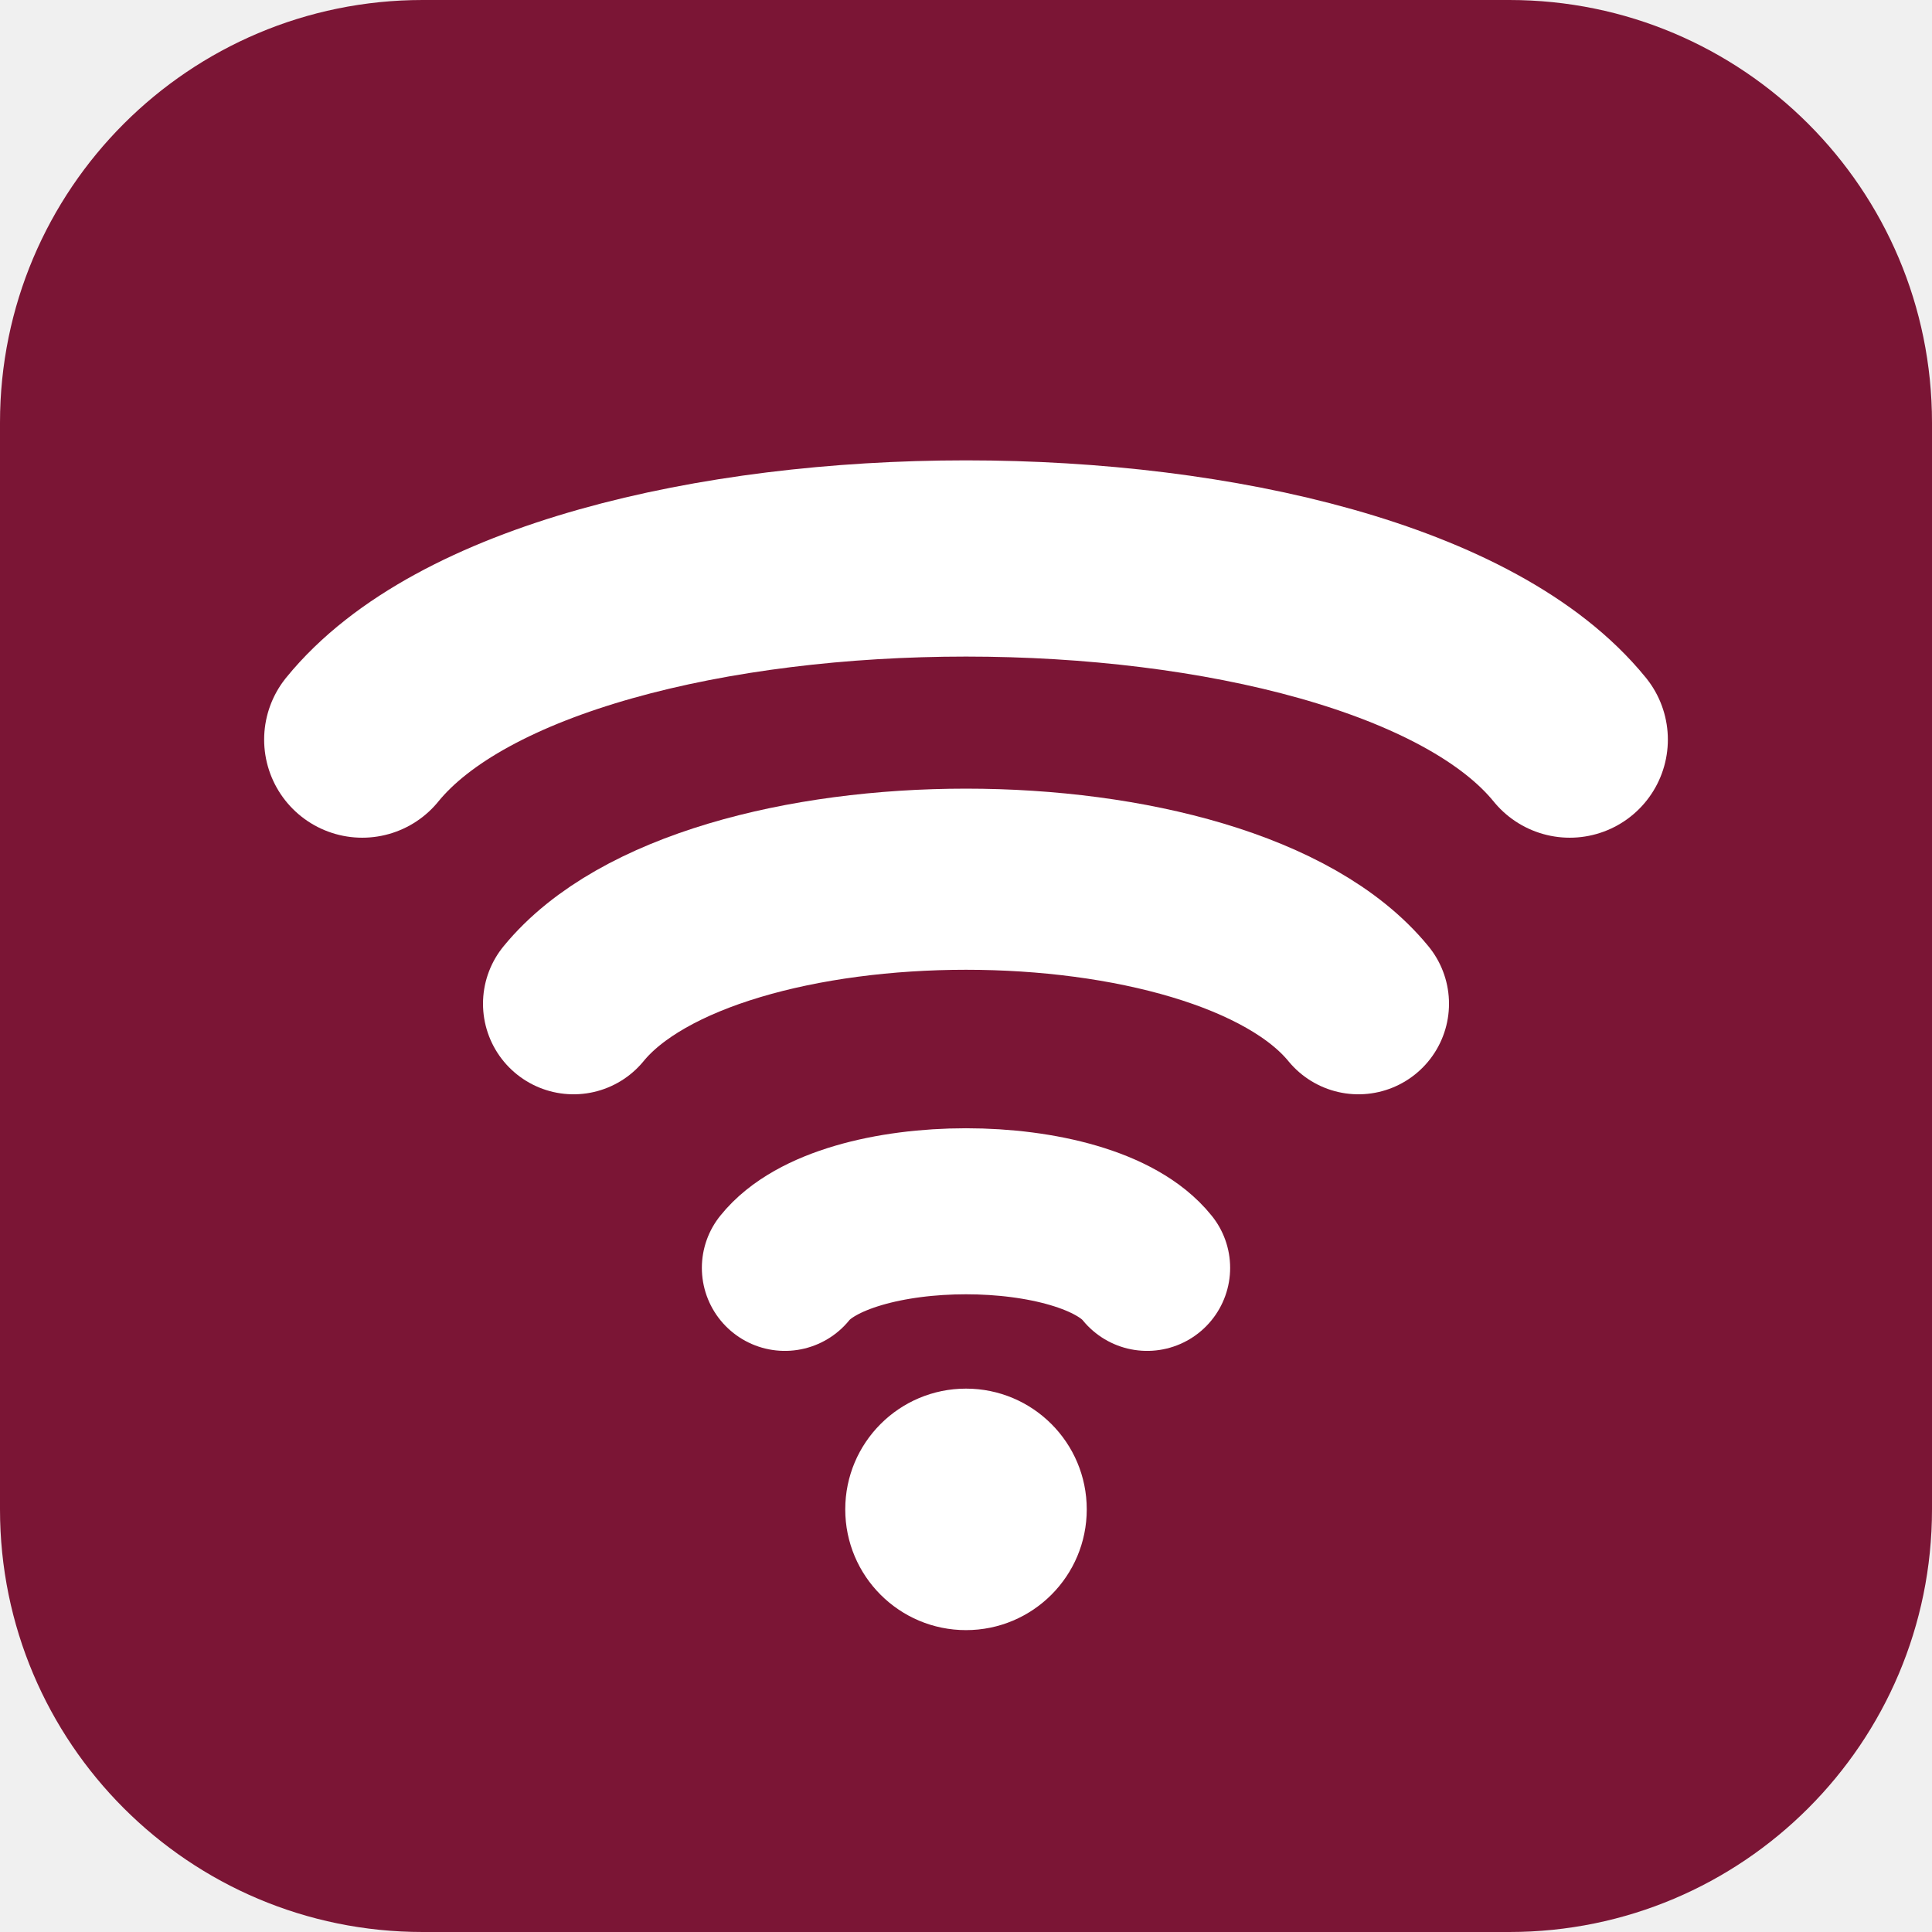
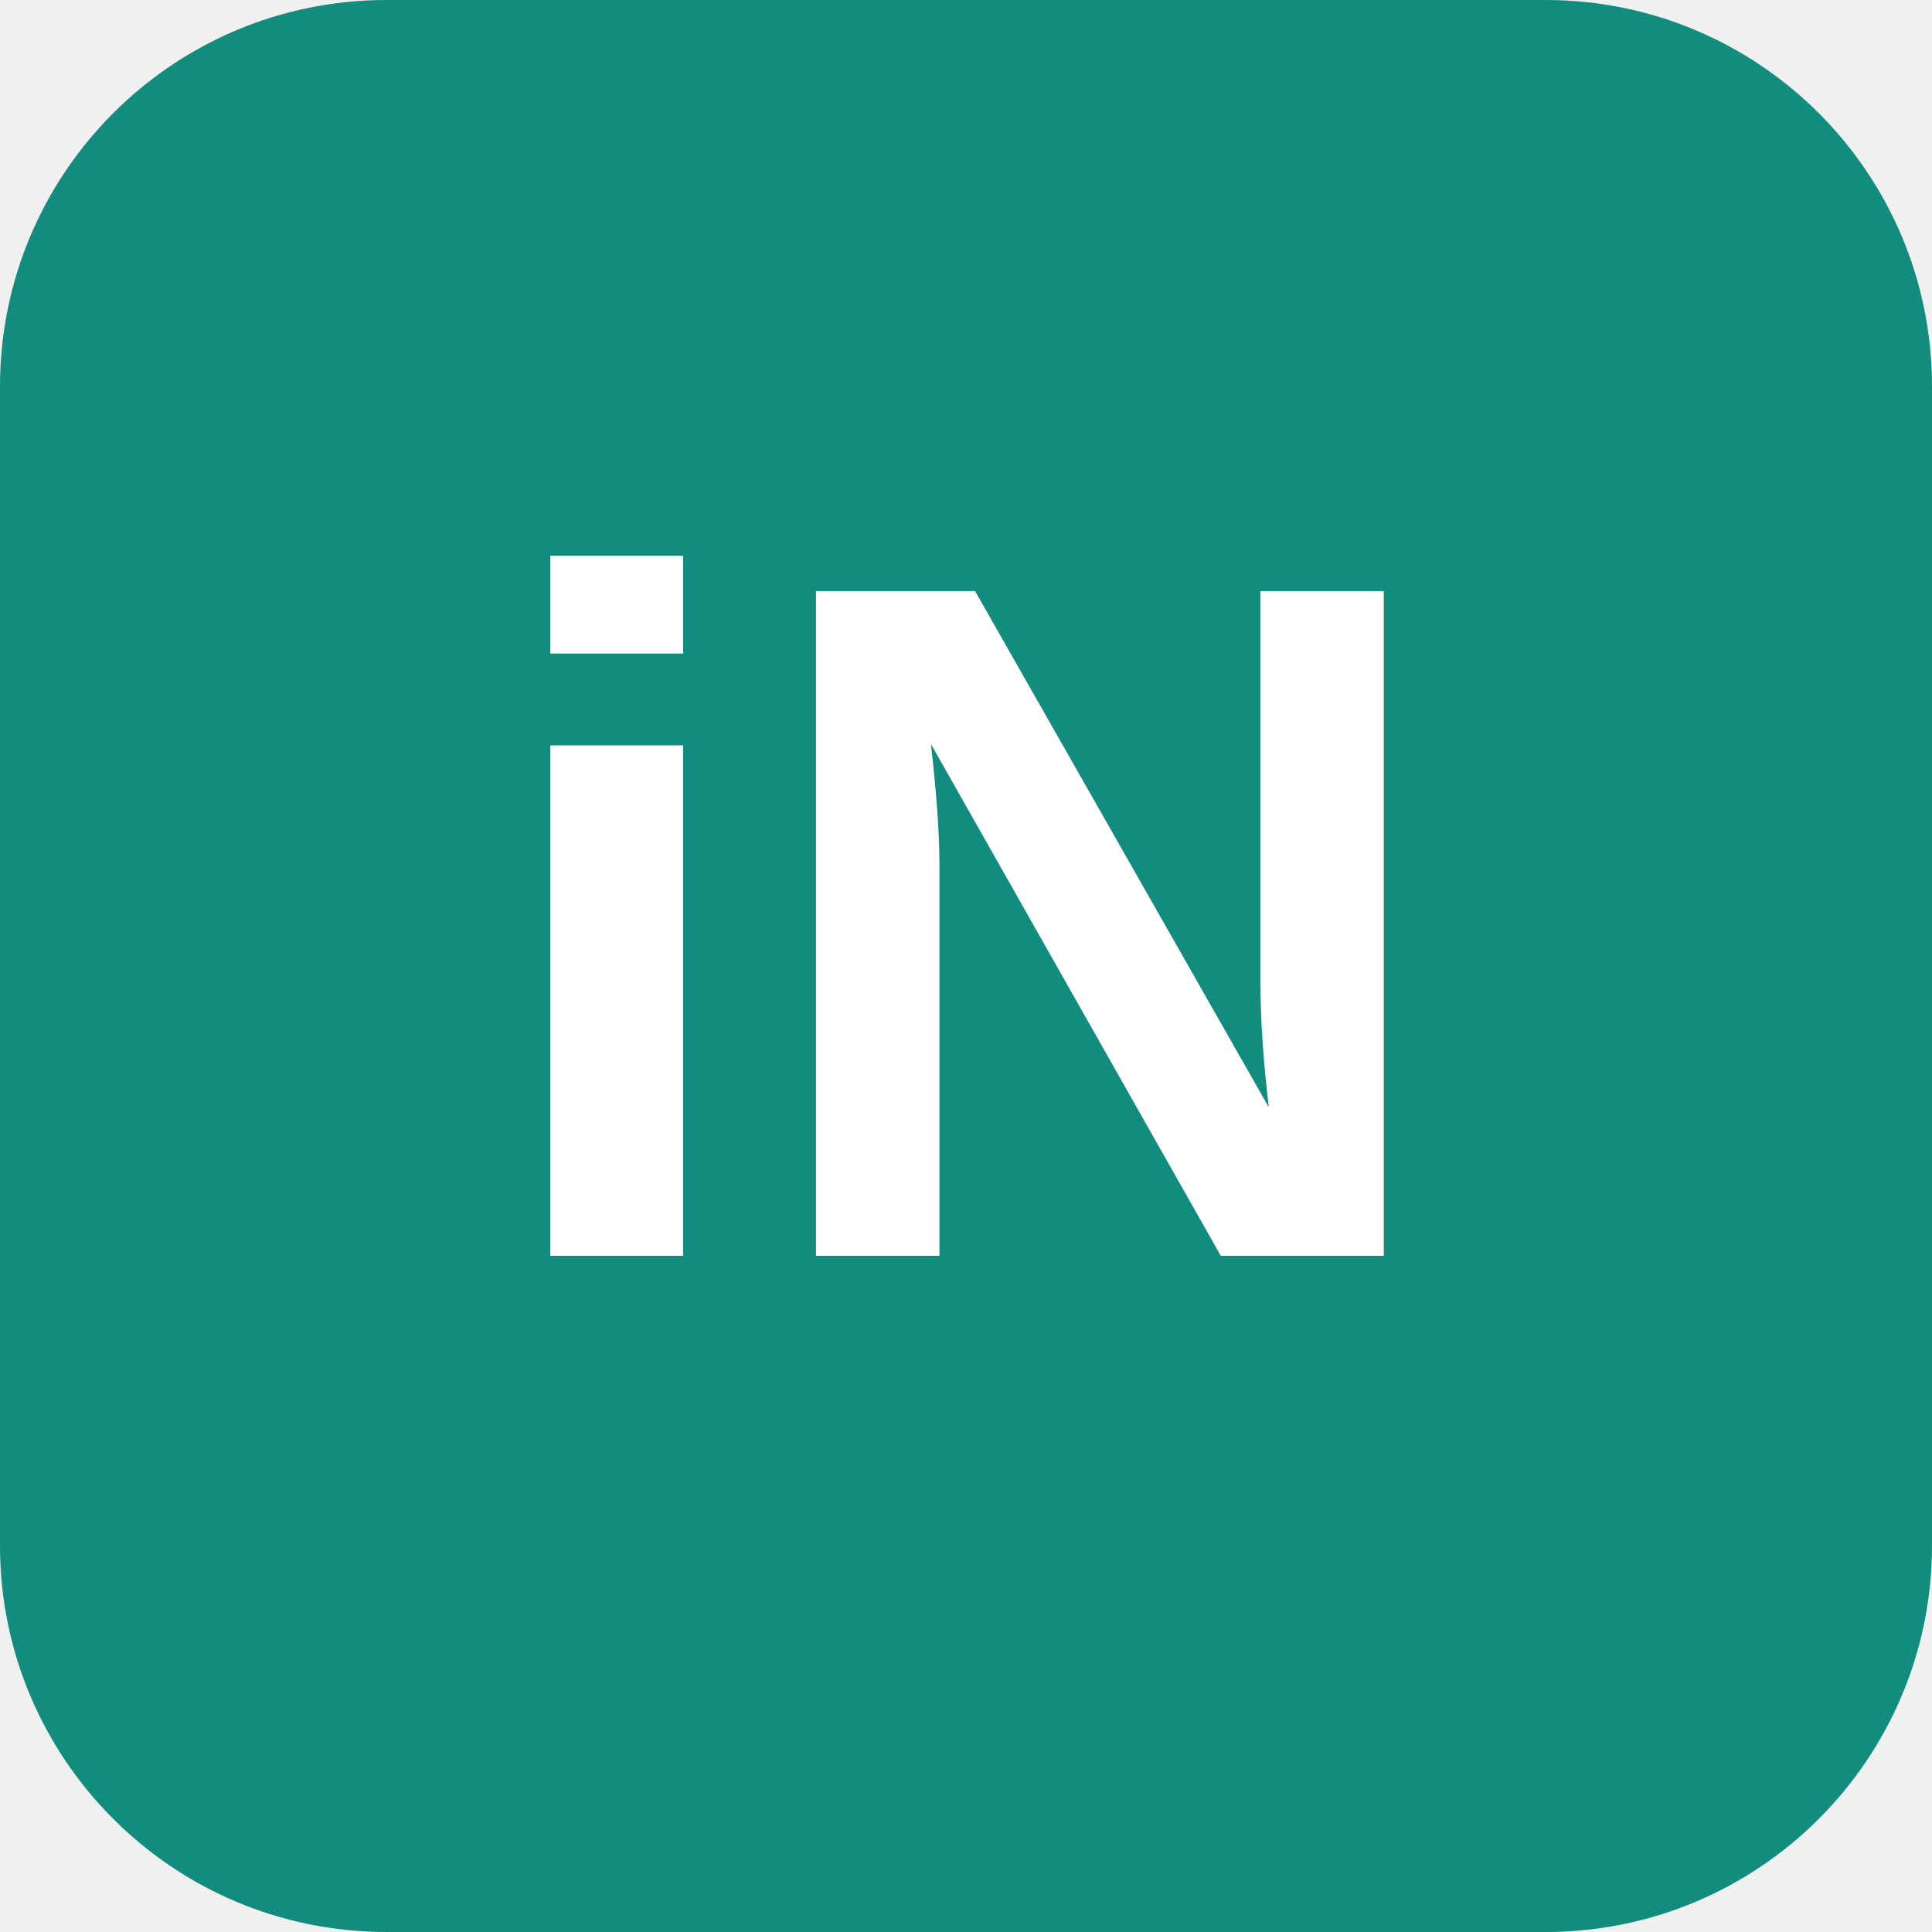
- <svg xmlns="http://www.w3.org/2000/svg" viewBox="0 0 512 512">
-   <rect width="512" height="512" rx="112" fill="#7B1535" />
-   <g stroke="#FFFFFF" stroke-linecap="round" stroke-linejoin="round" fill="none">
-     <path d="M96 196C148 132 364 132 416 196" stroke-width="52" />
-     <path d="M152 266C188 222 324 222 360 266" stroke-width="48" />
-     <path d="M208 336C224 316 288 316 304 336" stroke-width="44" />
-   </g>
-   <circle cx="256" cy="400" r="32" fill="#FFFFFF" />
+ <svg xmlns="http://www.w3.org/2000/svg" viewBox="0 0 100 100">
+   <rect width="100" height="100" rx="20" fill="#128C7E" />
+   <text x="50" y="65" font-size="50" font-weight="800" fill="white" text-anchor="middle" font-family="Arial">iN</text>
</svg>
